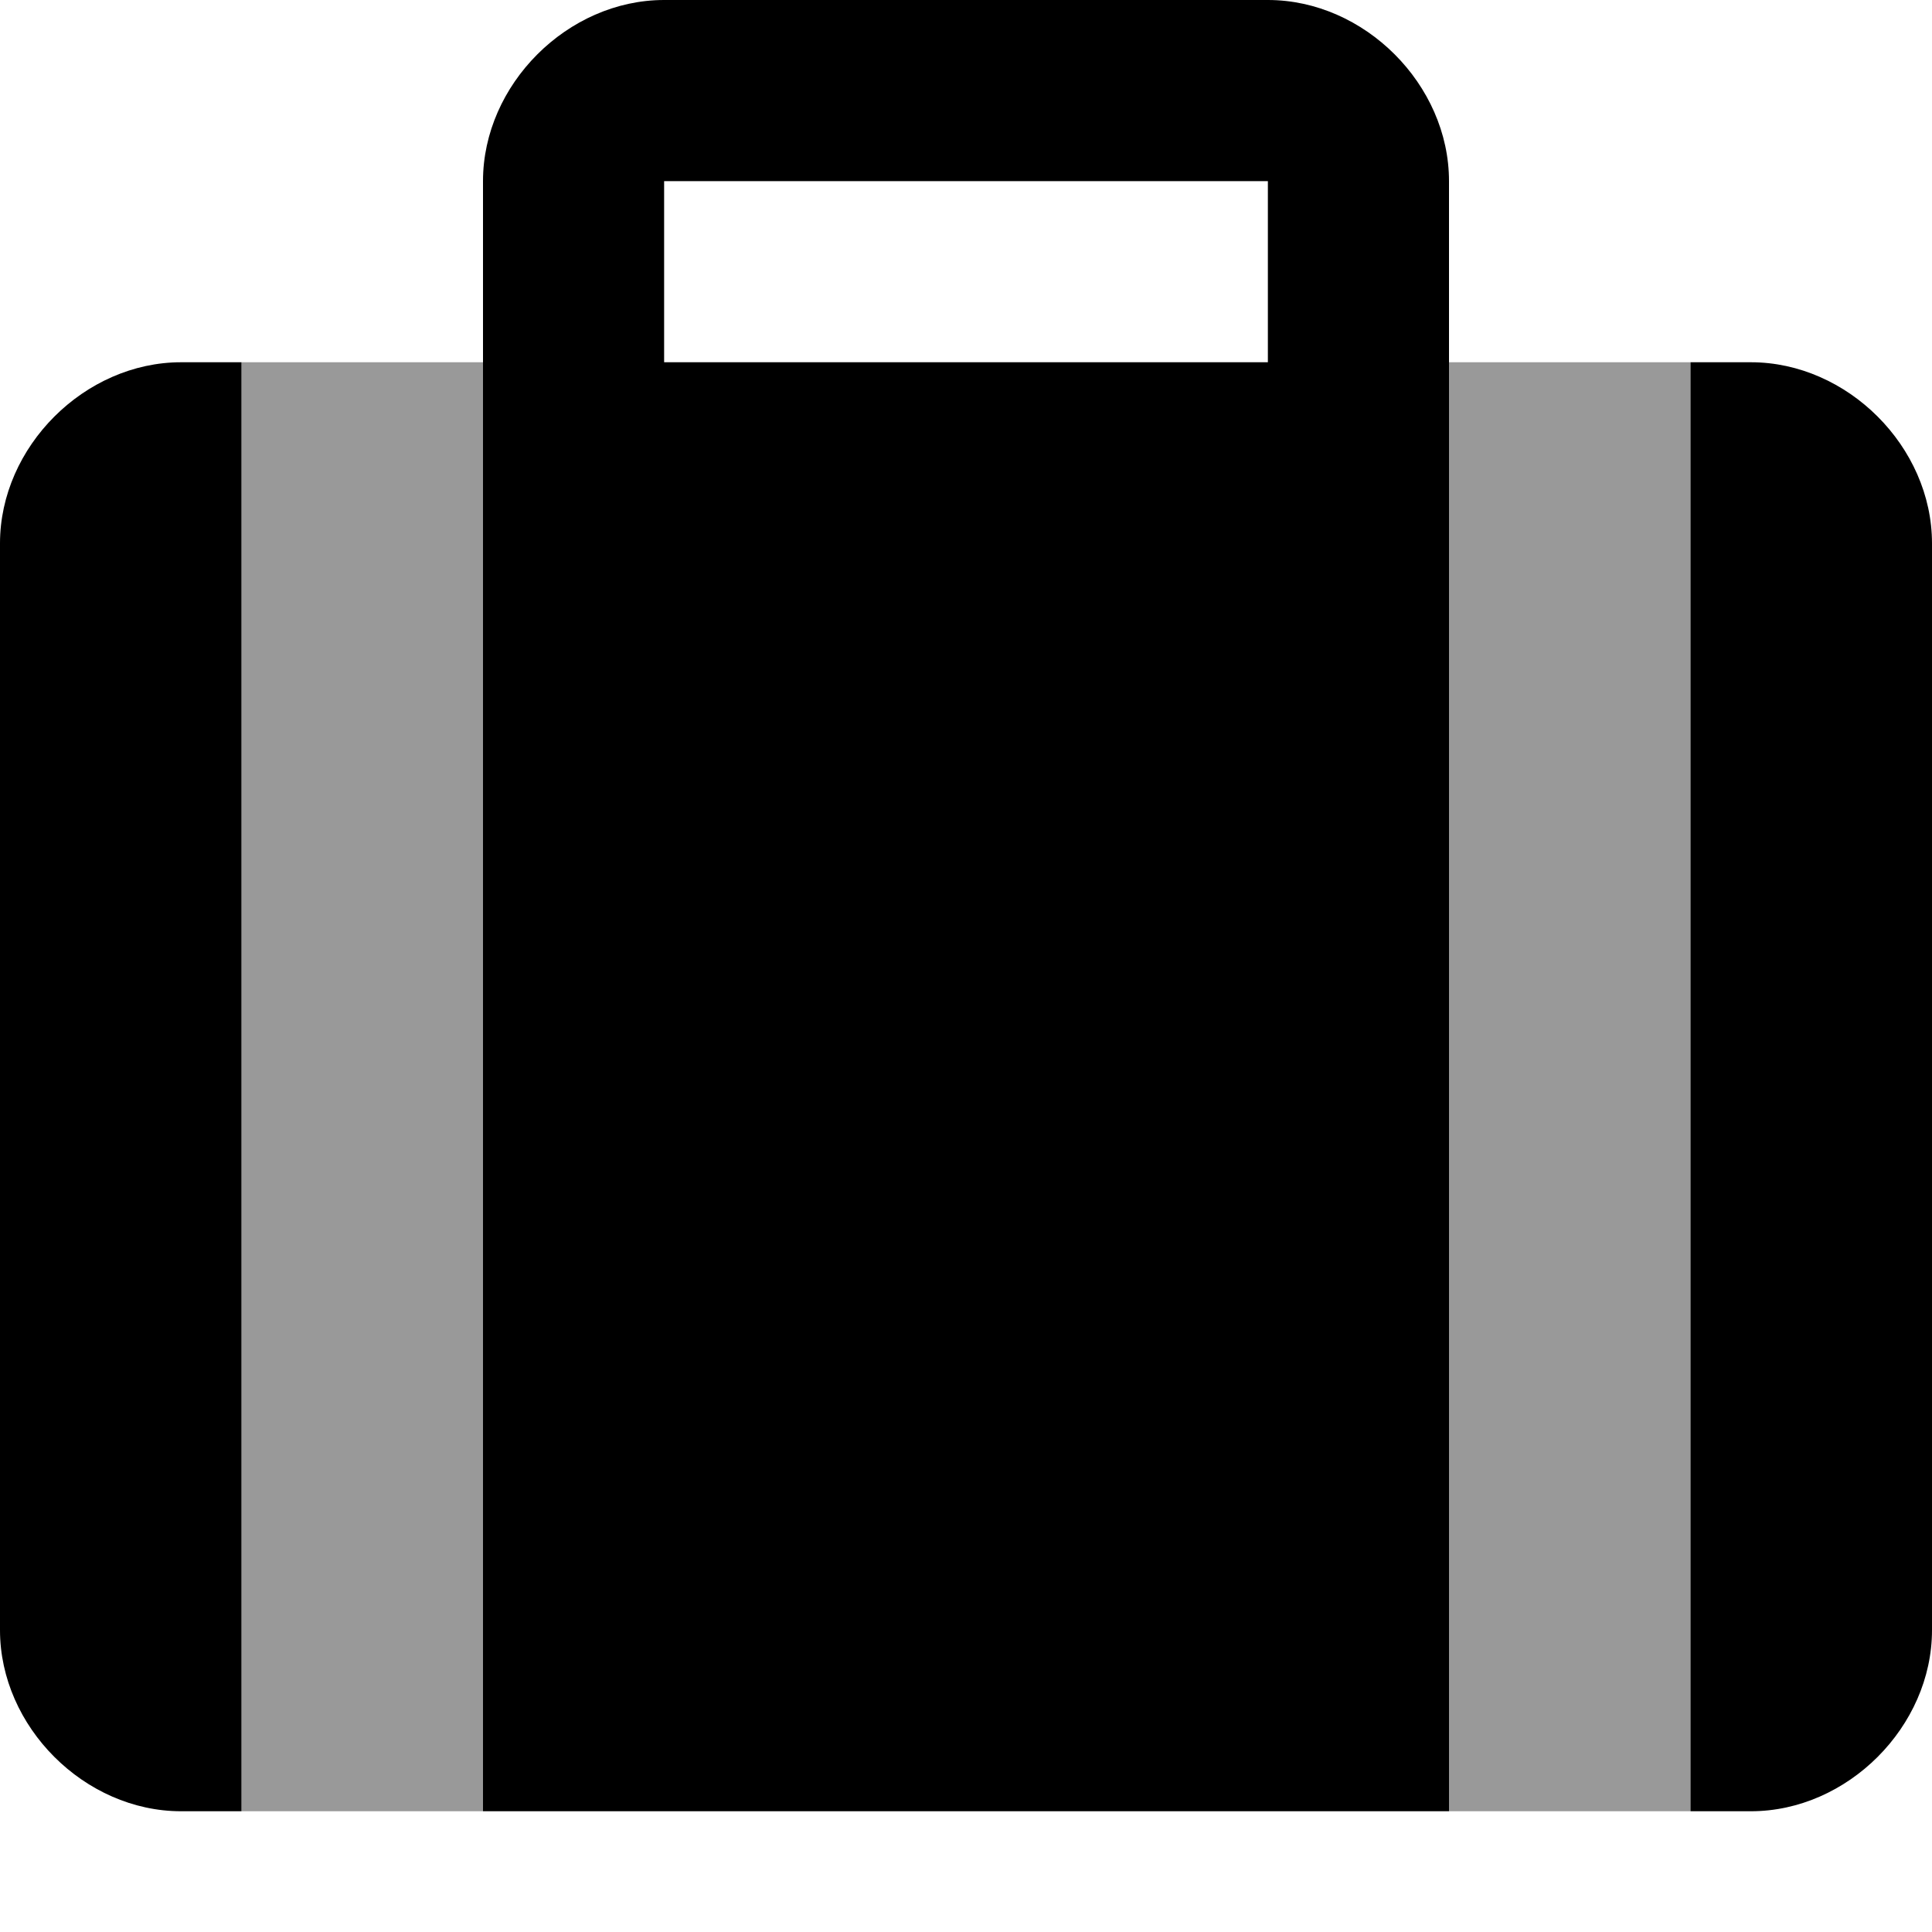
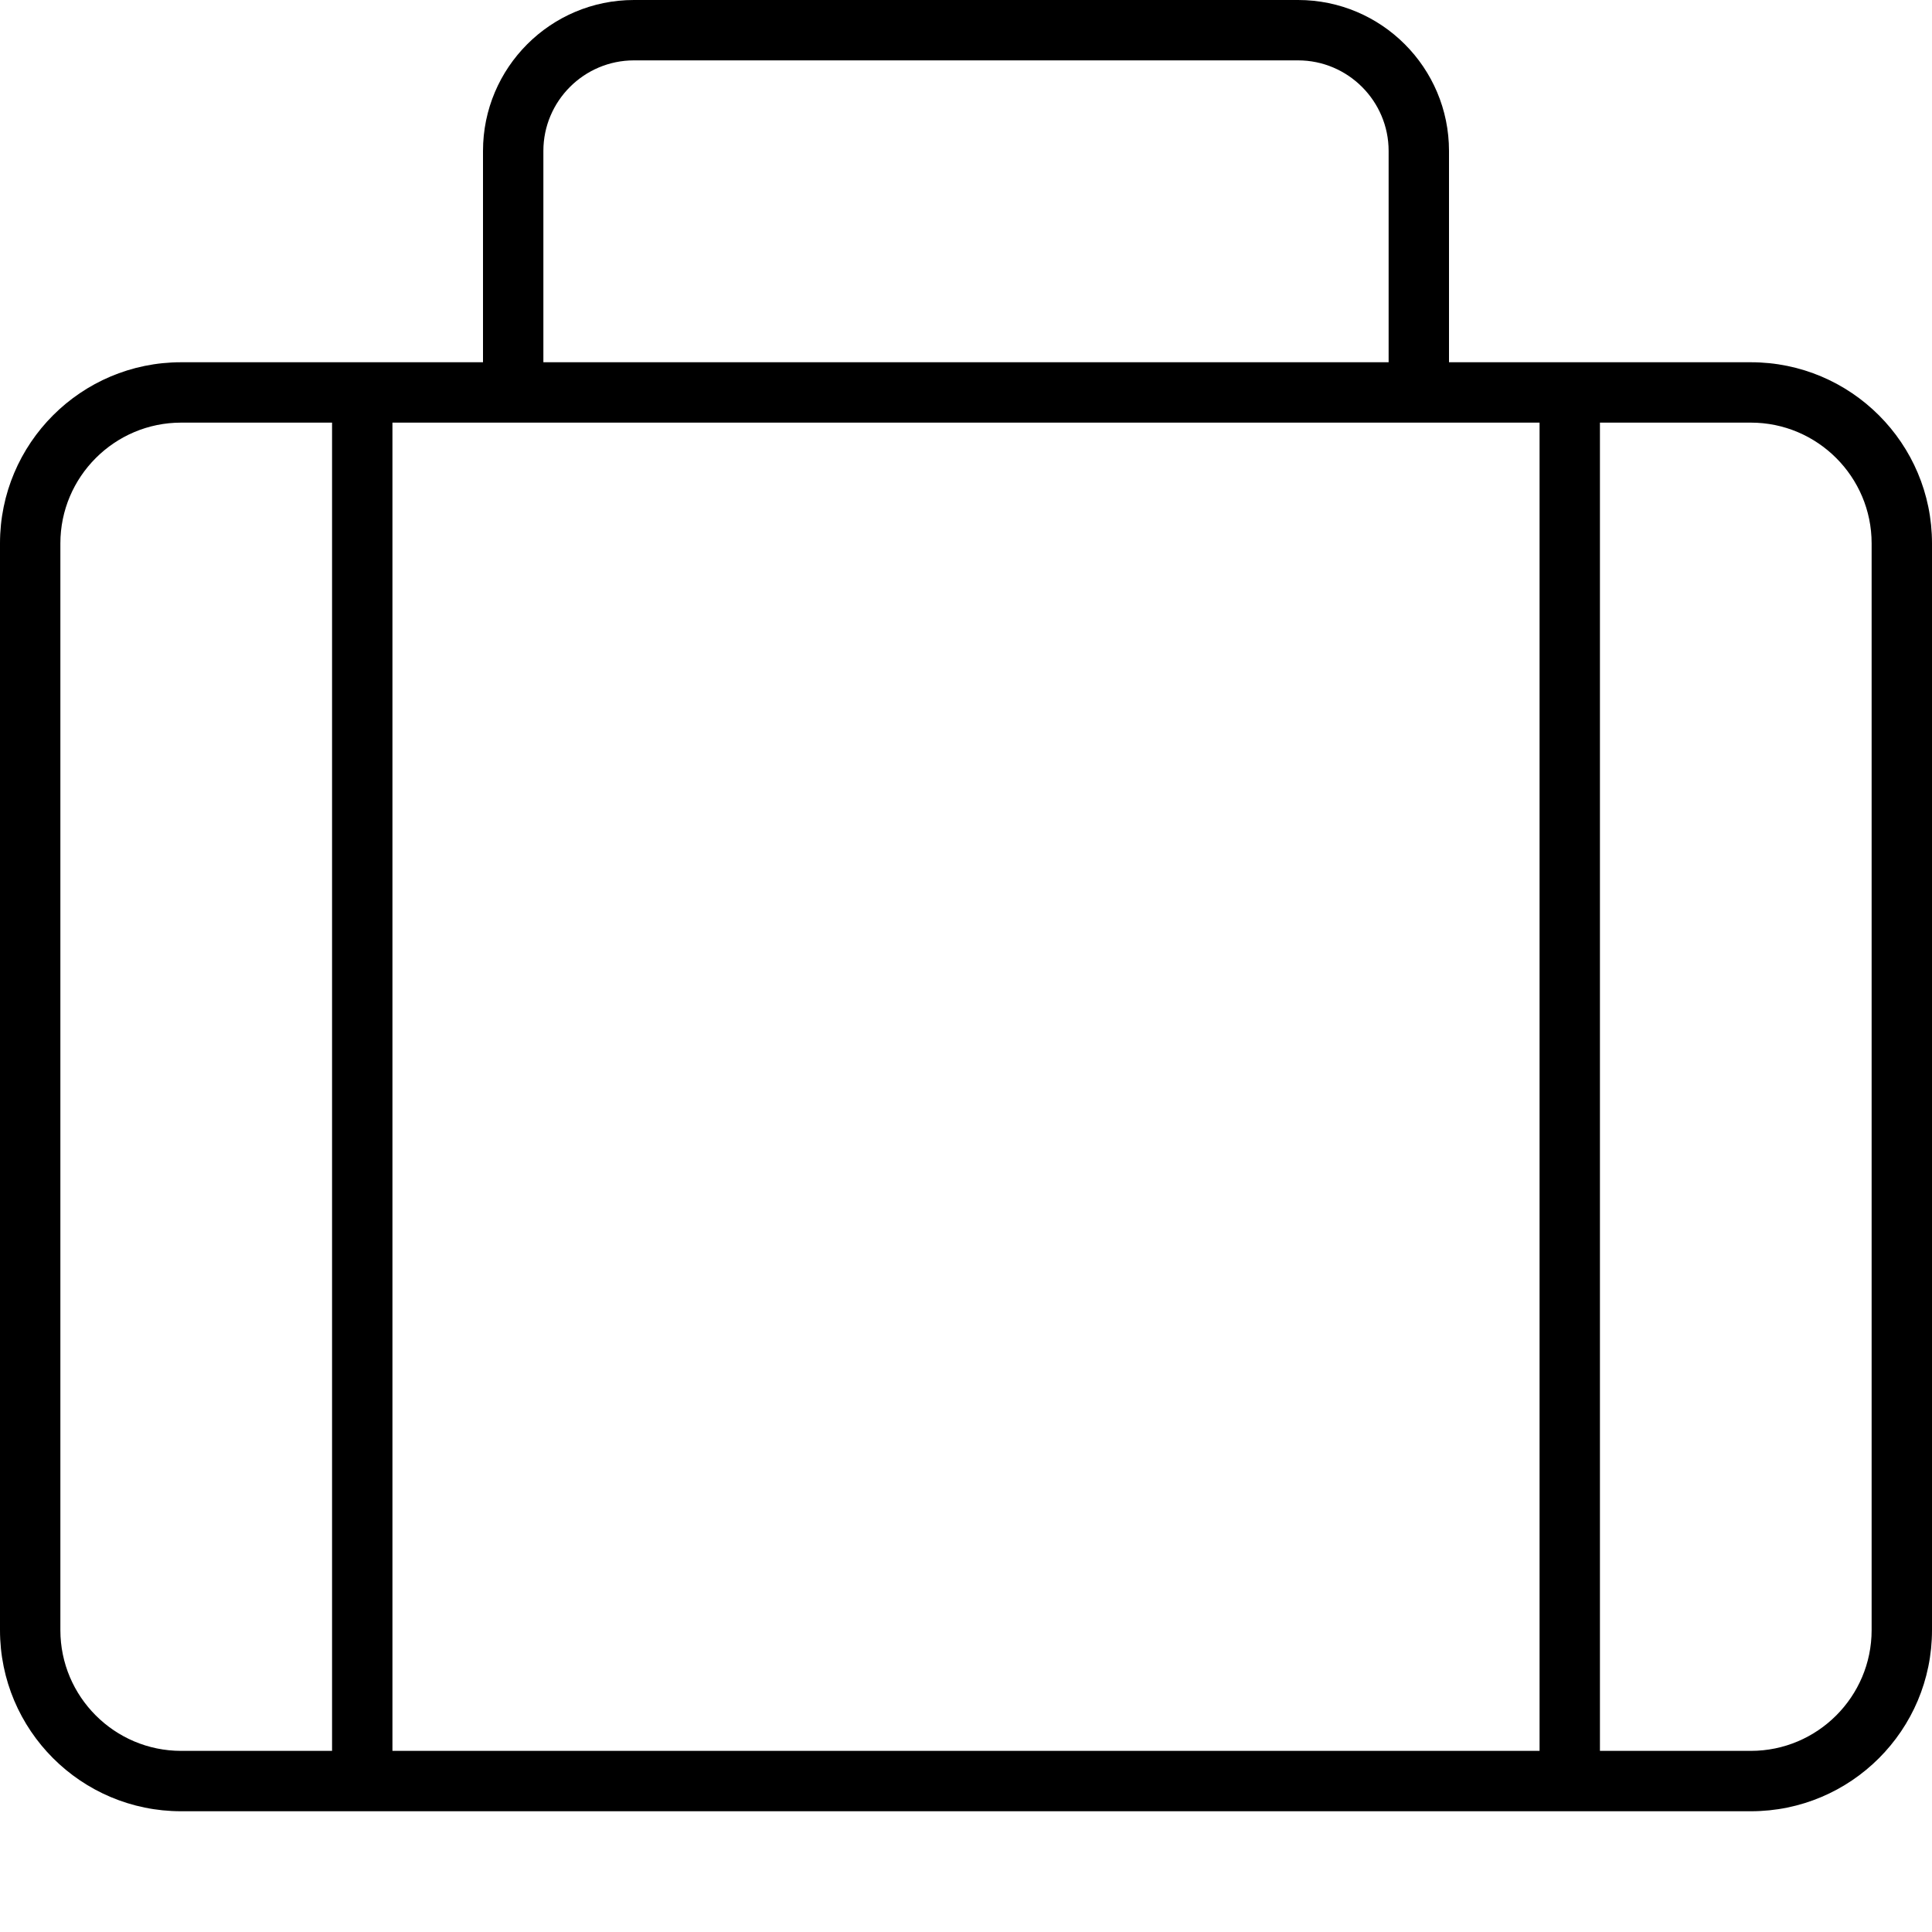
<svg xmlns="http://www.w3.org/2000/svg" viewBox="0 0 512 512">
-   <defs>
-     <style>.fa-secondary{opacity:.4}</style>
-   </defs>
-   <path class="fa-primary" d="M0 144v288C0 457.6 22.41 480 48 480H64V96H48C22.41 96 0 118.4 0 144zM464 96H448v384h16c25.59 0 48-22.41 48-48v-288C512 118.4 489.6 96 464 96zM336 0h-160C150.4 0 128 22.41 128 48V480h256V48C384 22.41 361.6 0 336 0zM336 96h-160V48h160V96z" />
-   <path class="fa-secondary" d="M64 480h64V96H64V480zM384 96v384h64V96H384z" />
+   <path d="M464 96H384V40C384 17.94 366.1 0 344 0h-176C145.9 0 128 17.94 128 40V96H48C21.49 96 0 117.5 0 144v288C0 458.5 21.49 480 48 480h416c26.51 0 48-21.49 48-48v-288C512 117.5 490.5 96 464 96zM144 40c0-13.22 10.78-24 24-24h176c13.22 0 24 10.78 24 24V96h-224V40zM88 464H48c-17.64 0-32-14.36-32-32v-288c0-17.64 14.36-32 32-32h40V464zM408 464h-304v-352h304V464zM496 432c0 17.64-14.36 32-32 32h-40v-352h40c17.64 0 32 14.36 32 32V432z" />
</svg>
